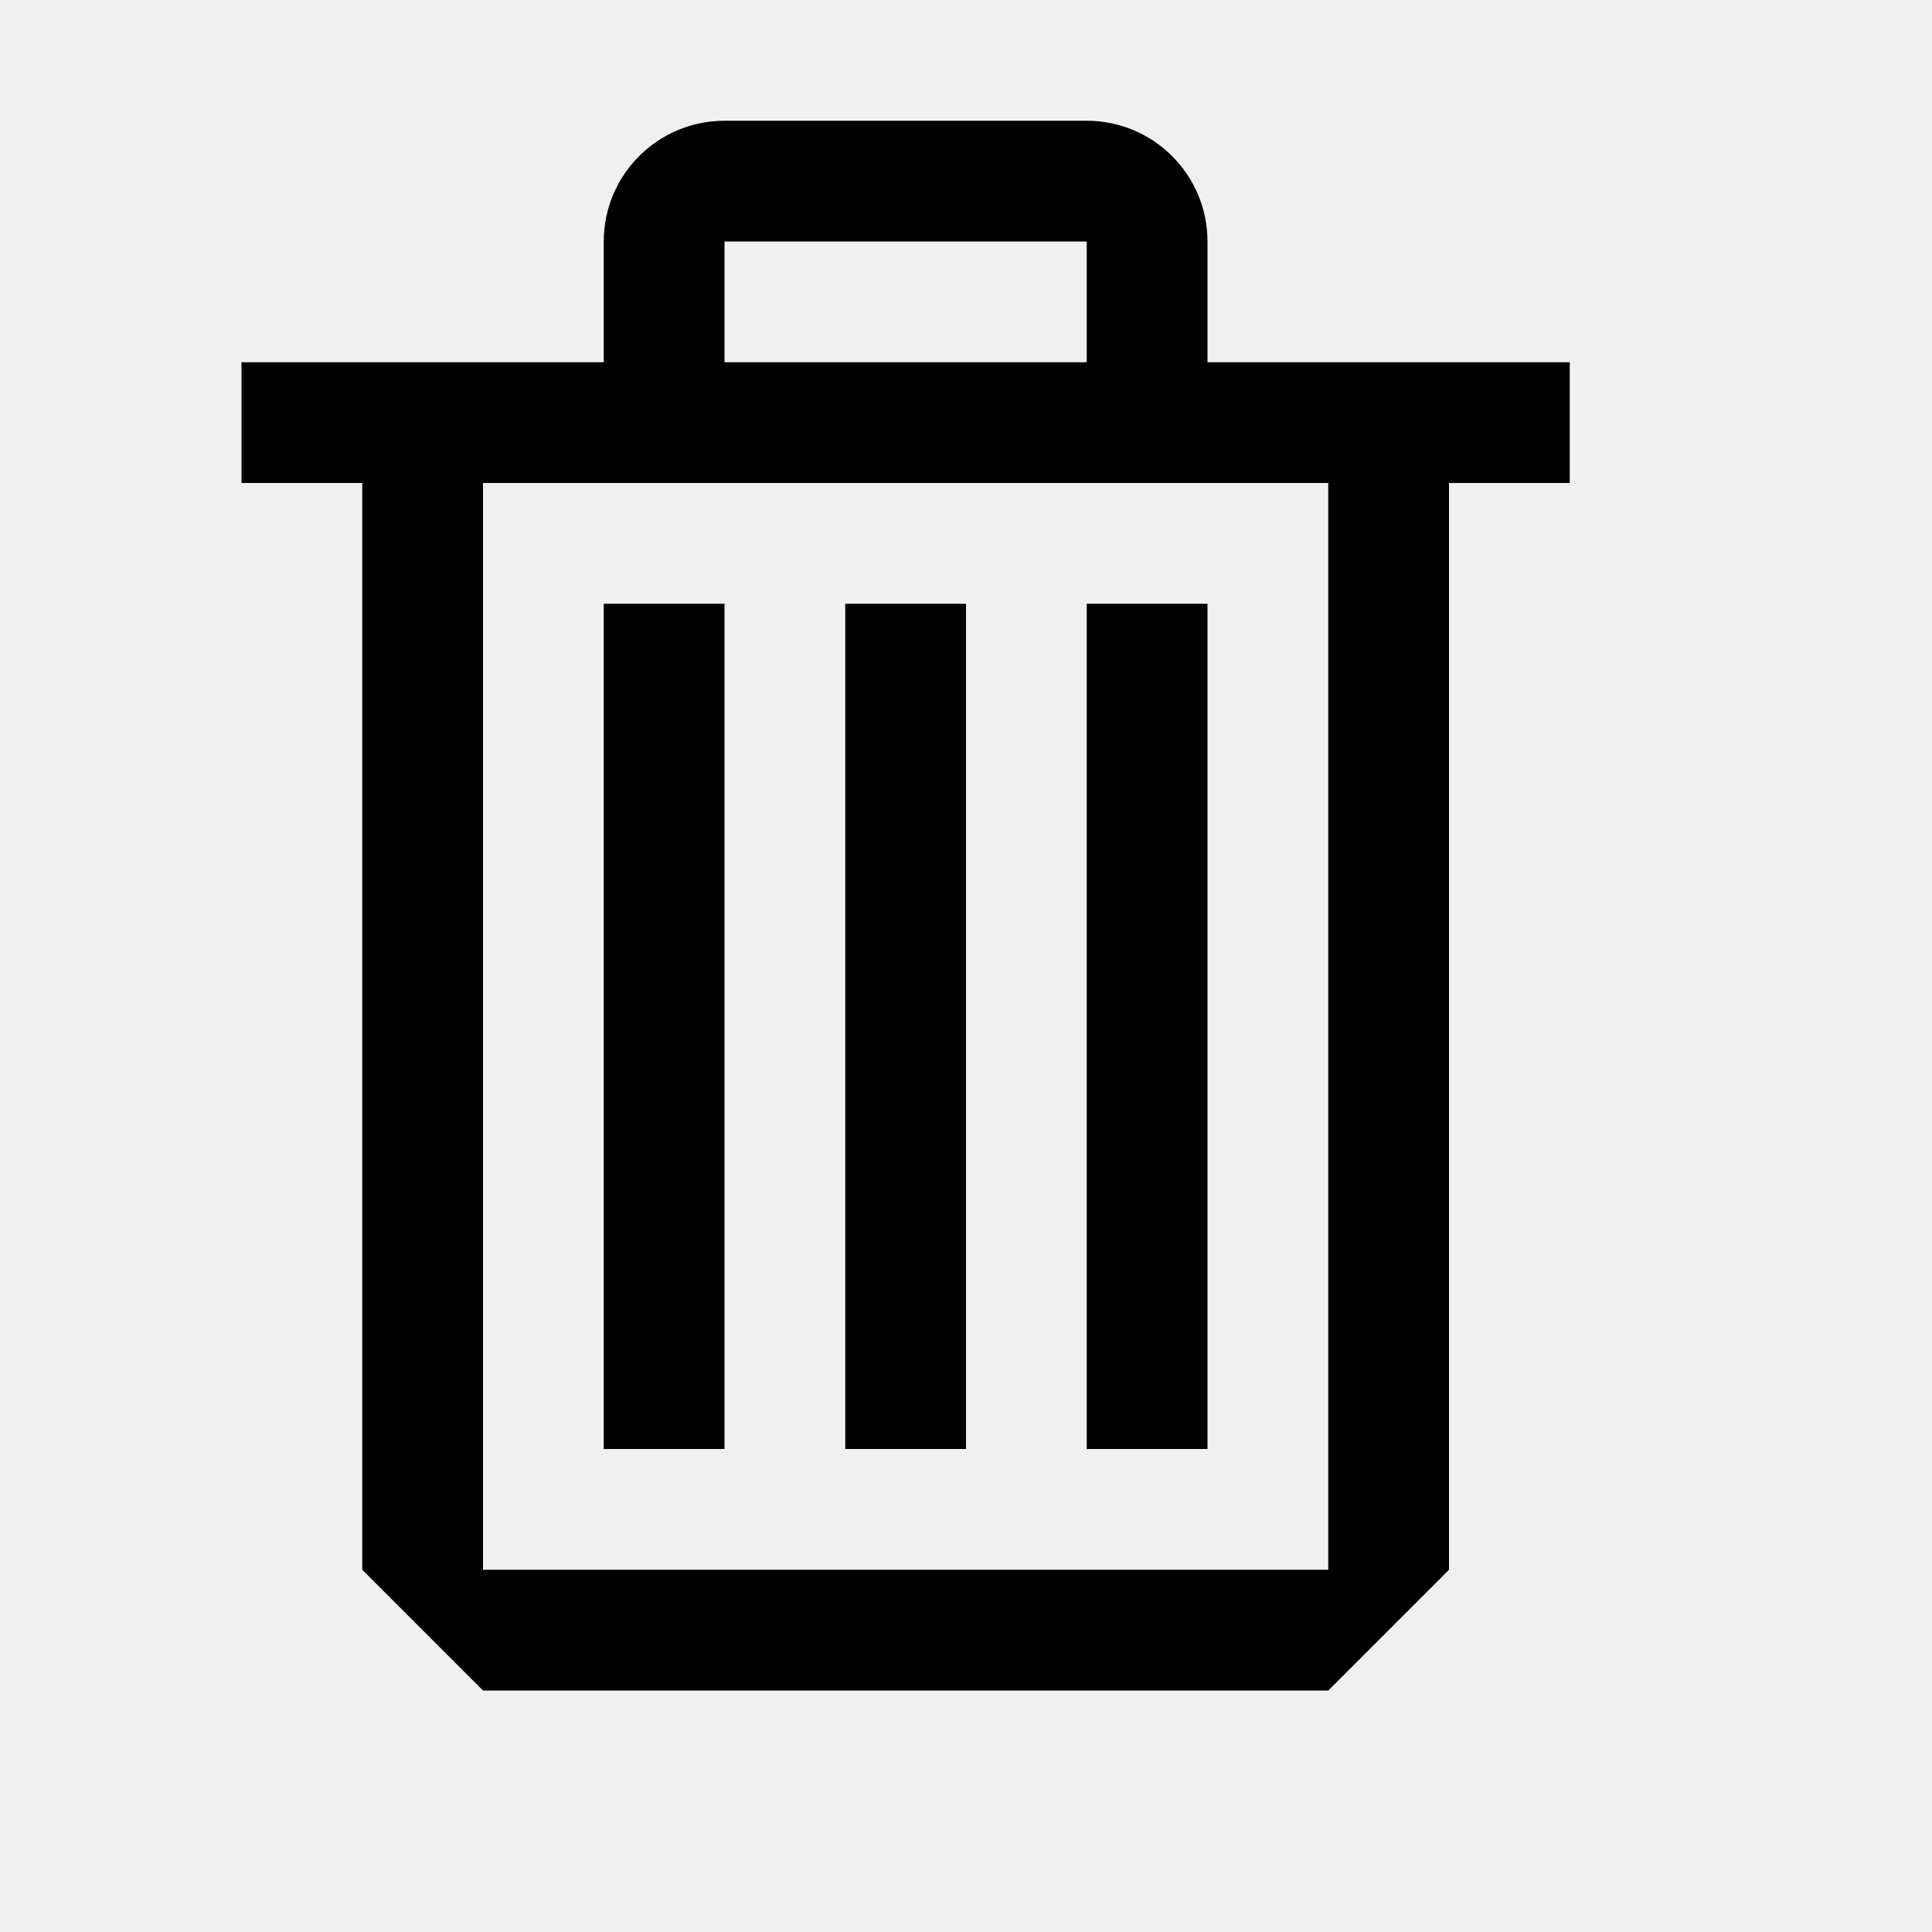
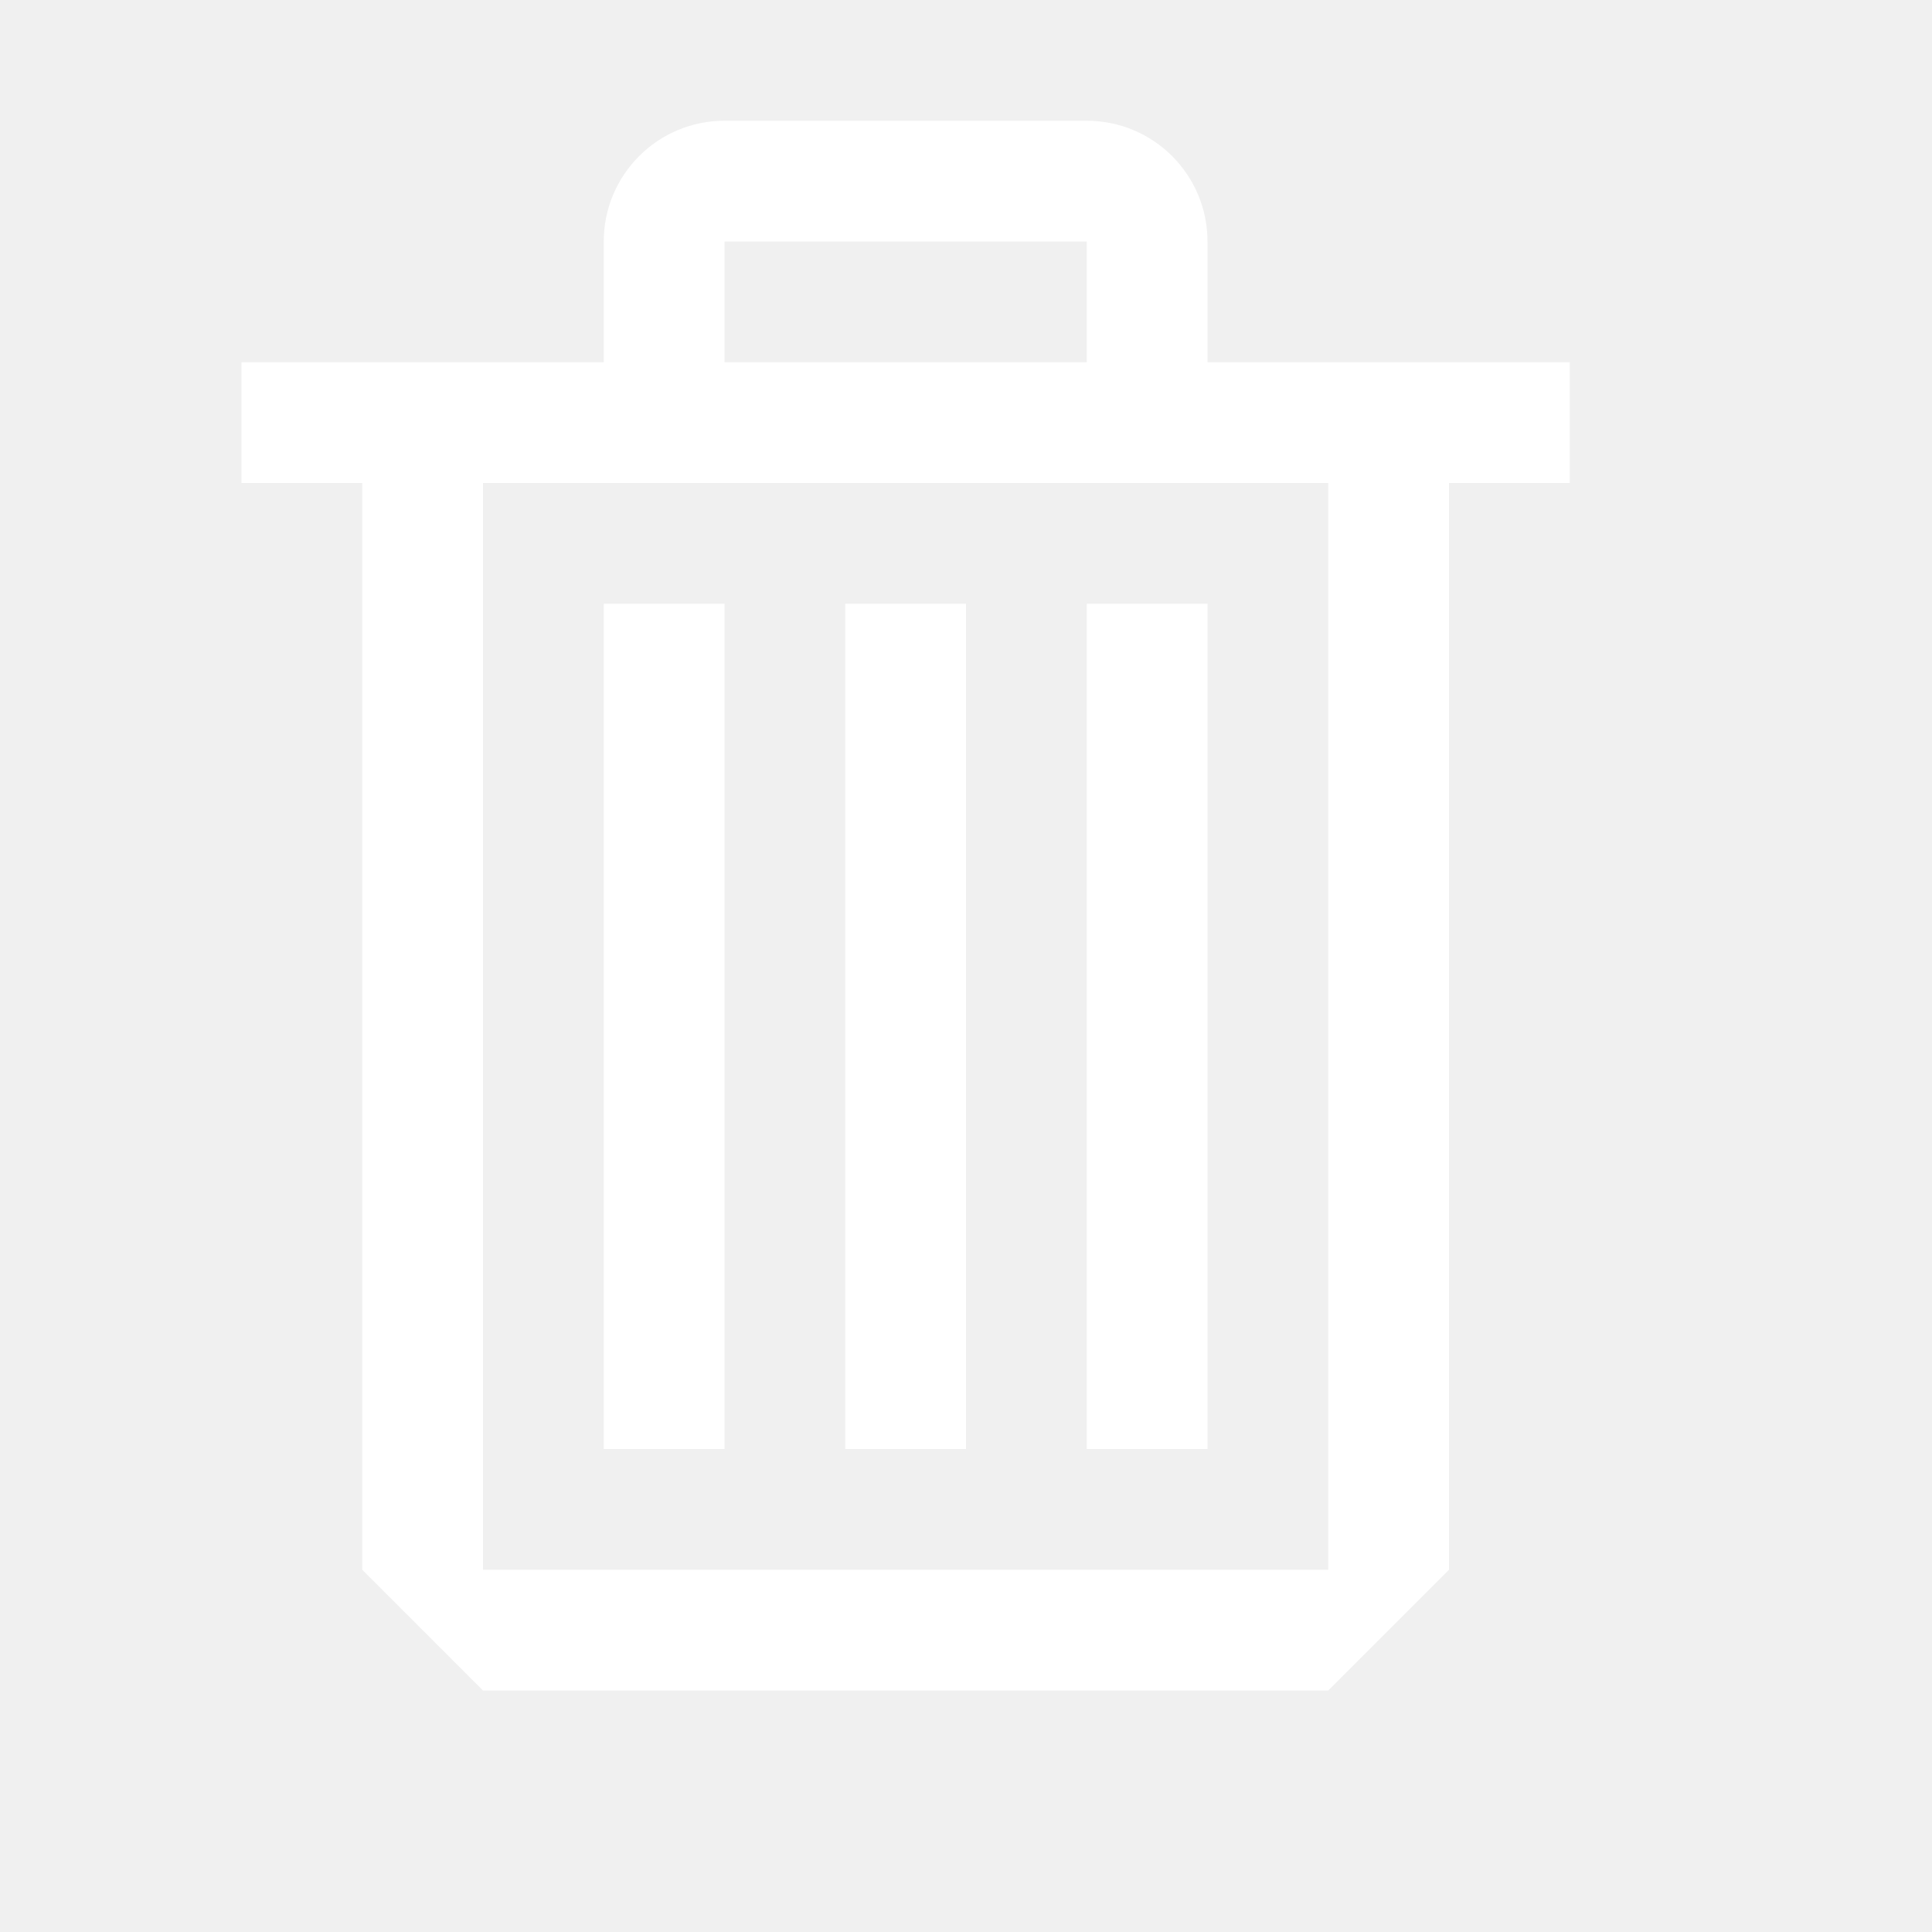
<svg xmlns="http://www.w3.org/2000/svg" width="1em" height="1em" viewBox="0 0 16 16">
-   <path fill="currentColor" fill-rule="evenodd" d="M10 3h3v1h-1v9l-1 1H4l-1-1V4H2V3h3V2a1 1 0 0 1 1-1h3a1 1 0 0 1 1 1zM9 2H6v1h3zM4 13h7V4H4zm2-8H5v7h1zm1 0h1v7H7zm2 0h1v7H9z" clip-rule="evenodd" />
+   <path fill="white" fill-rule="evenodd" d="M10 3h3v1h-1v9l-1 1H4l-1-1V4H2V3h3V2a1 1 0 0 1 1-1h3a1 1 0 0 1 1 1zM9 2H6v1h3zM4 13h7V4H4zm2-8H5v7h1zm1 0h1v7H7zm2 0h1v7H9z" clip-rule="evenodd" />
</svg>
